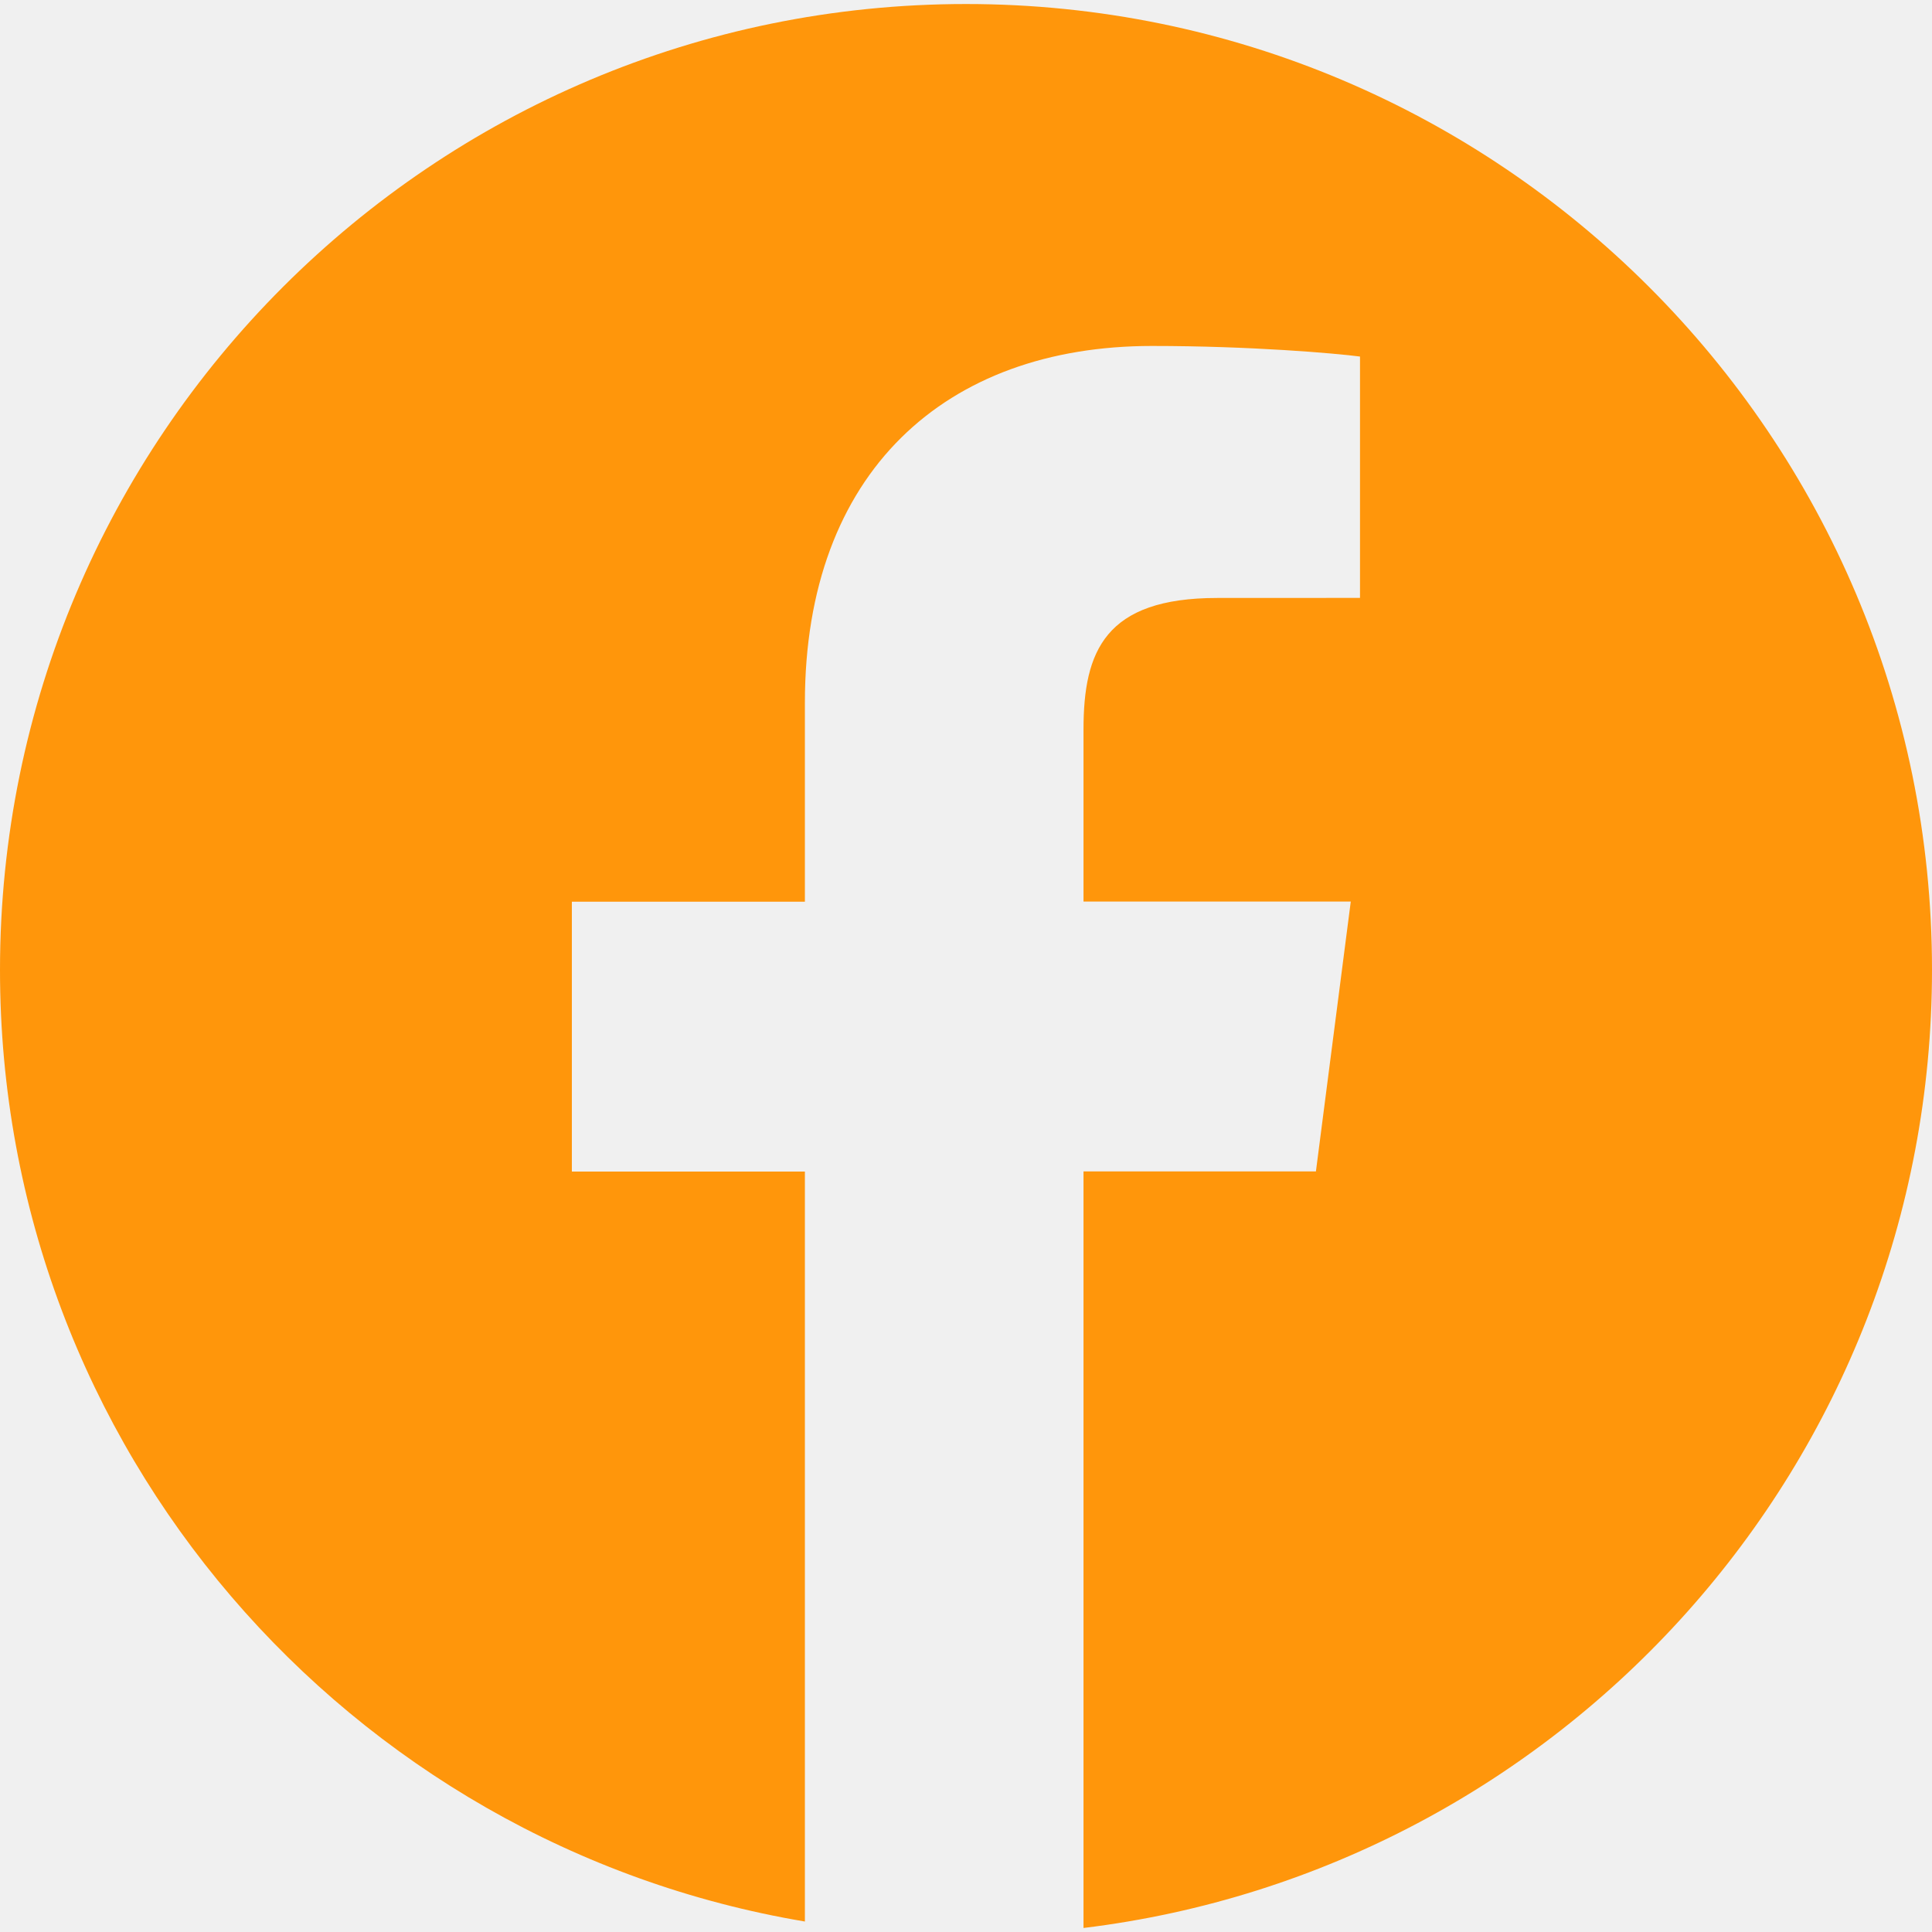
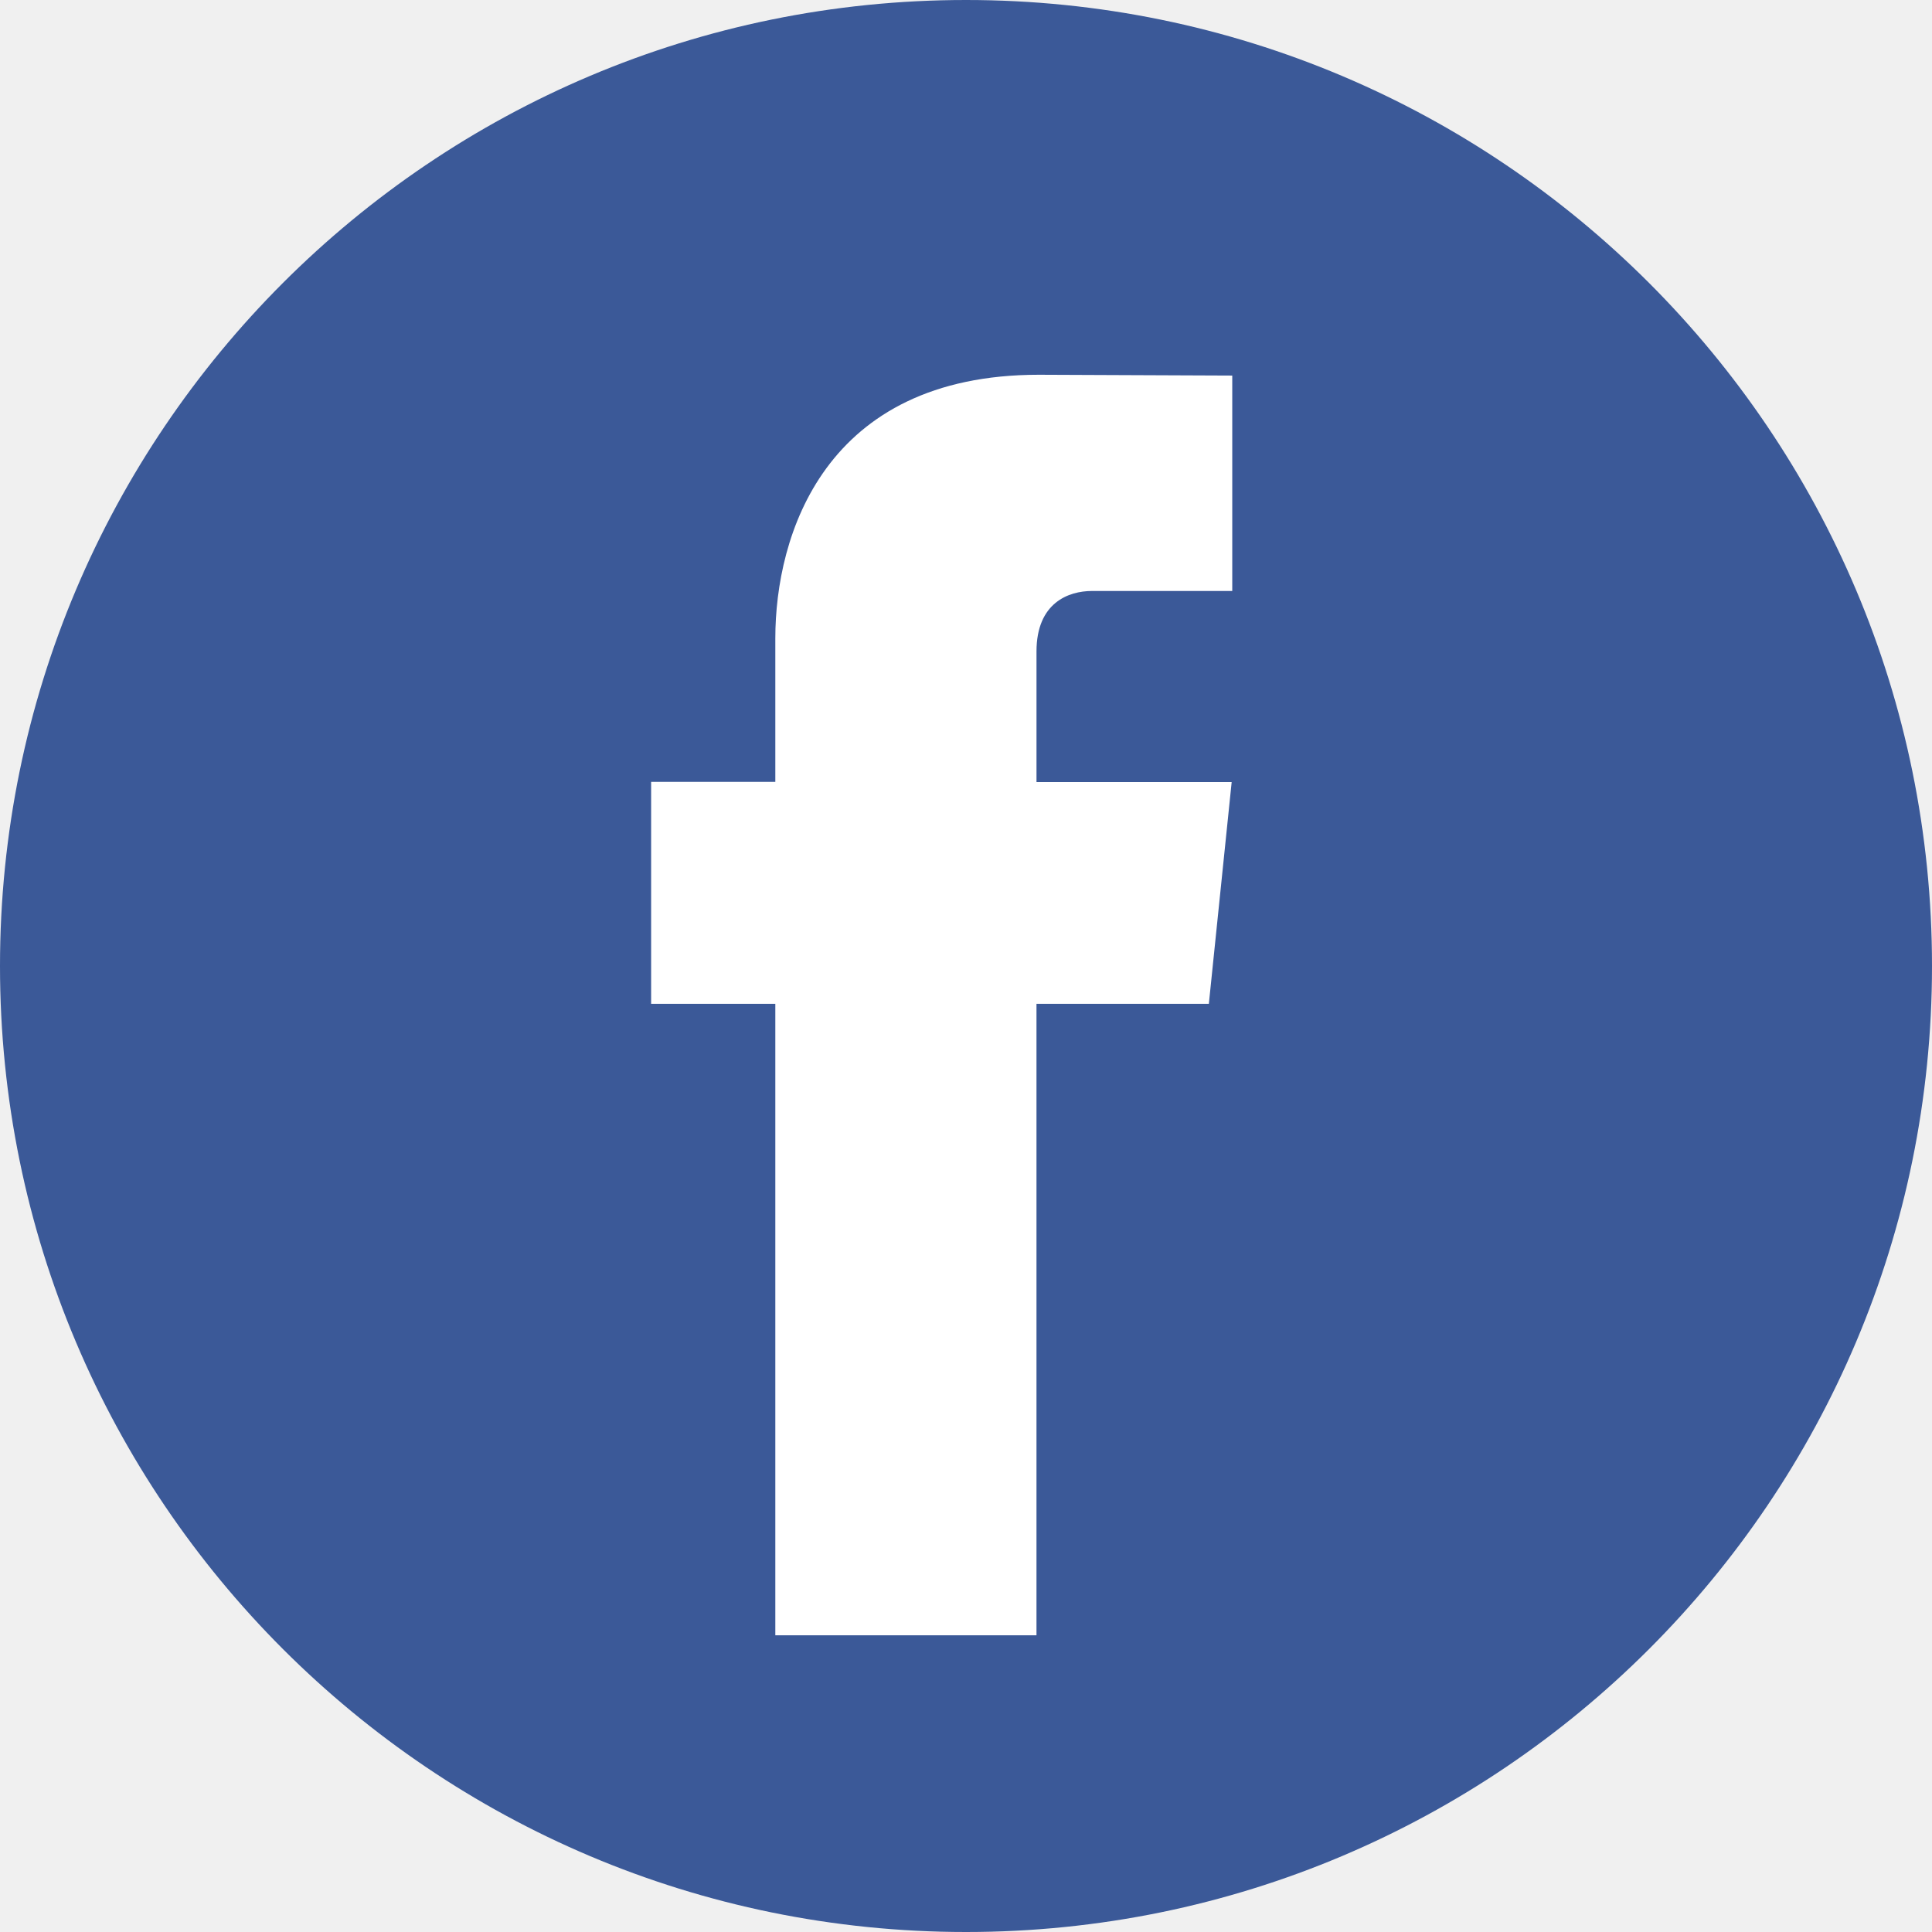
- <svg xmlns="http://www.w3.org/2000/svg" version="1.1" id="Capa_1" x="0px" y="0px" viewBox="0 0 167.657 167.657" style="enable-background:new 0 0 167.657 167.657;" xml:space="preserve" width="512px" height="512px">
+ <svg xmlns="http://www.w3.org/2000/svg" version="1.1" id="Capa_1" x="0px" y="0px" viewBox="0 0 112.196 112.196" style="enable-background:new 0 0 112.196 112.196;" xml:space="preserve">
  <g>
-     <path d="M83.829,0.349C37.532,0.349,0,37.881,0,84.178c0,41.523,30.222,75.911,69.848,82.57v-65.081H49.626   v-23.42h20.222V60.978c0-20.037,12.238-30.956,30.115-30.956c8.562,0,15.92,0.638,18.056,0.919v20.944l-12.399,0.006   c-9.72,0-11.594,4.618-11.594,11.397v14.947h23.193l-3.025,23.42H94.026v65.653c41.476-5.048,73.631-40.312,73.631-83.154   C167.657,37.881,130.125,0.349,83.829,0.349z" fill="#ff960b" />
+     <circle style="fill:#3B5998;" cx="56.098" cy="56.098" r="56.098" />
+     <path style="fill:#FFFFFF;" d="M70.201,58.294h-10.01v36.672H45.025V58.294h-7.213V45.406h7.213v-8.34   c0-5.964,2.833-15.303,15.301-15.303L71.56,21.81v12.51h-8.151c-1.337,0-3.217,0.668-3.217,3.513v7.585h11.334L70.201,58.294z" />
  </g>
  <g>
</g>
  <g>
</g>
  <g>
</g>
  <g>
</g>
  <g>
</g>
  <g>
</g>
  <g>
</g>
  <g>
</g>
  <g>
</g>
  <g>
</g>
  <g>
</g>
  <g>
</g>
  <g>
</g>
  <g>
</g>
  <g>
</g>
</svg>
